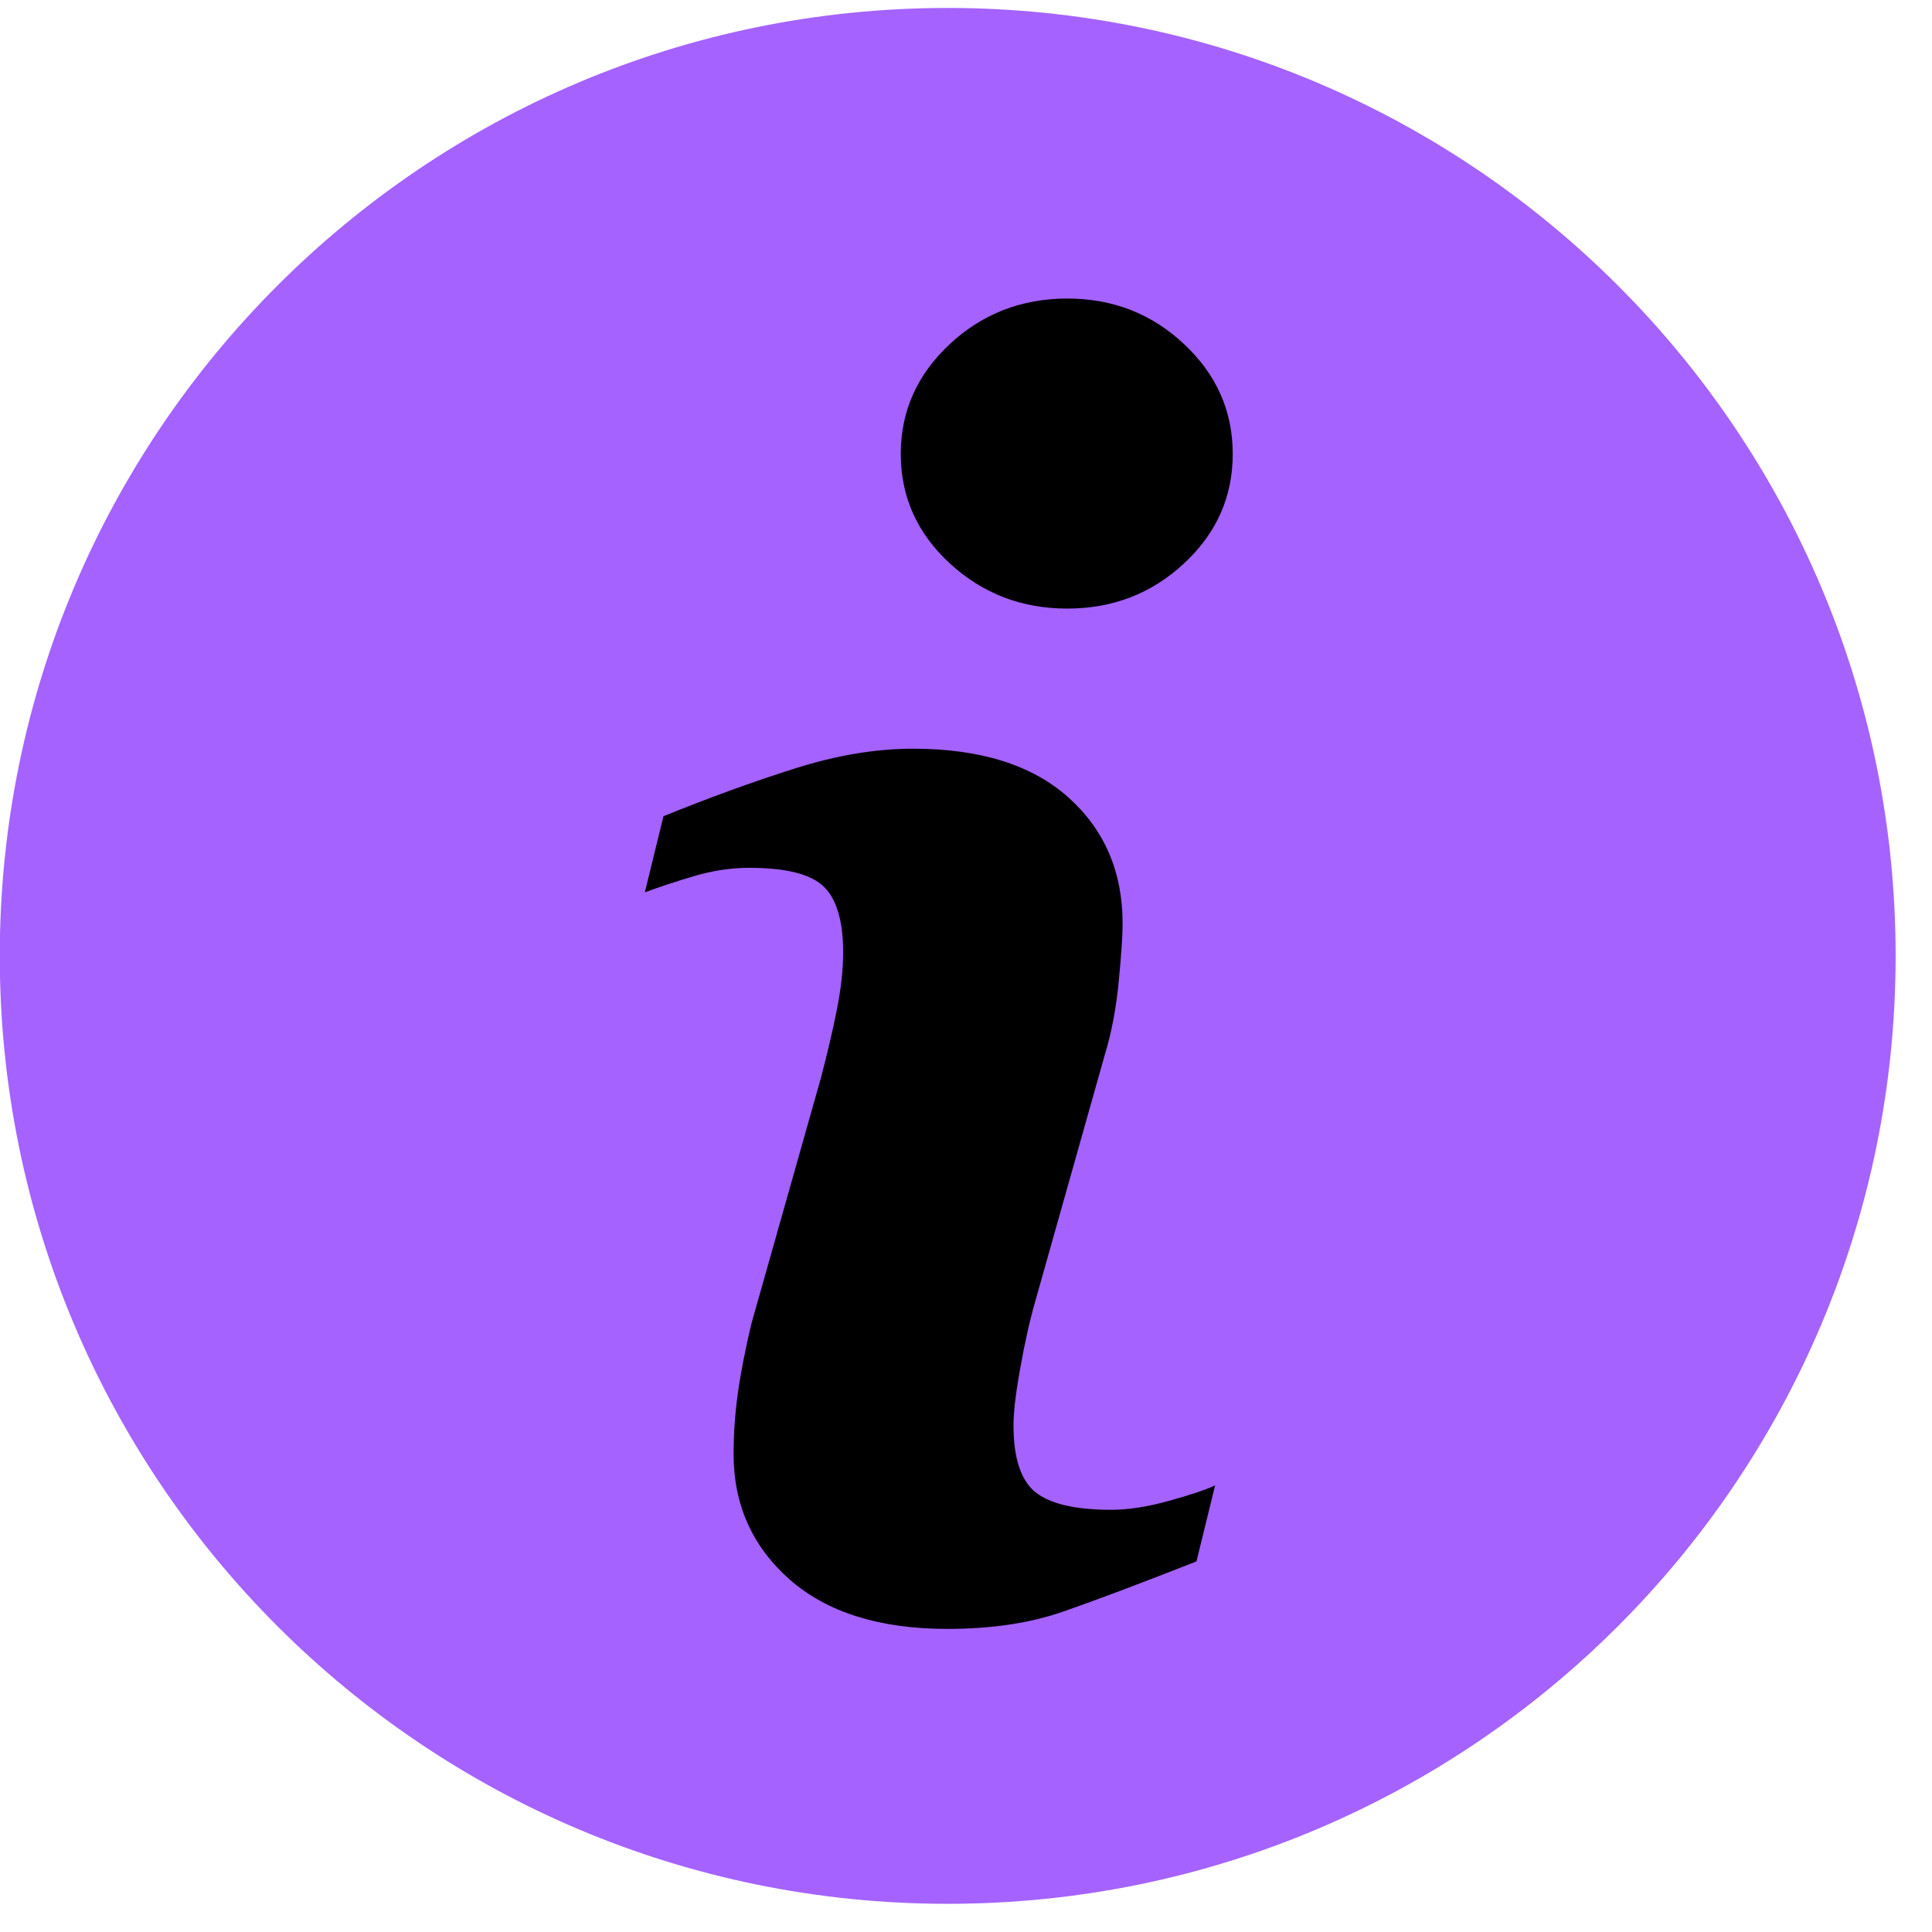
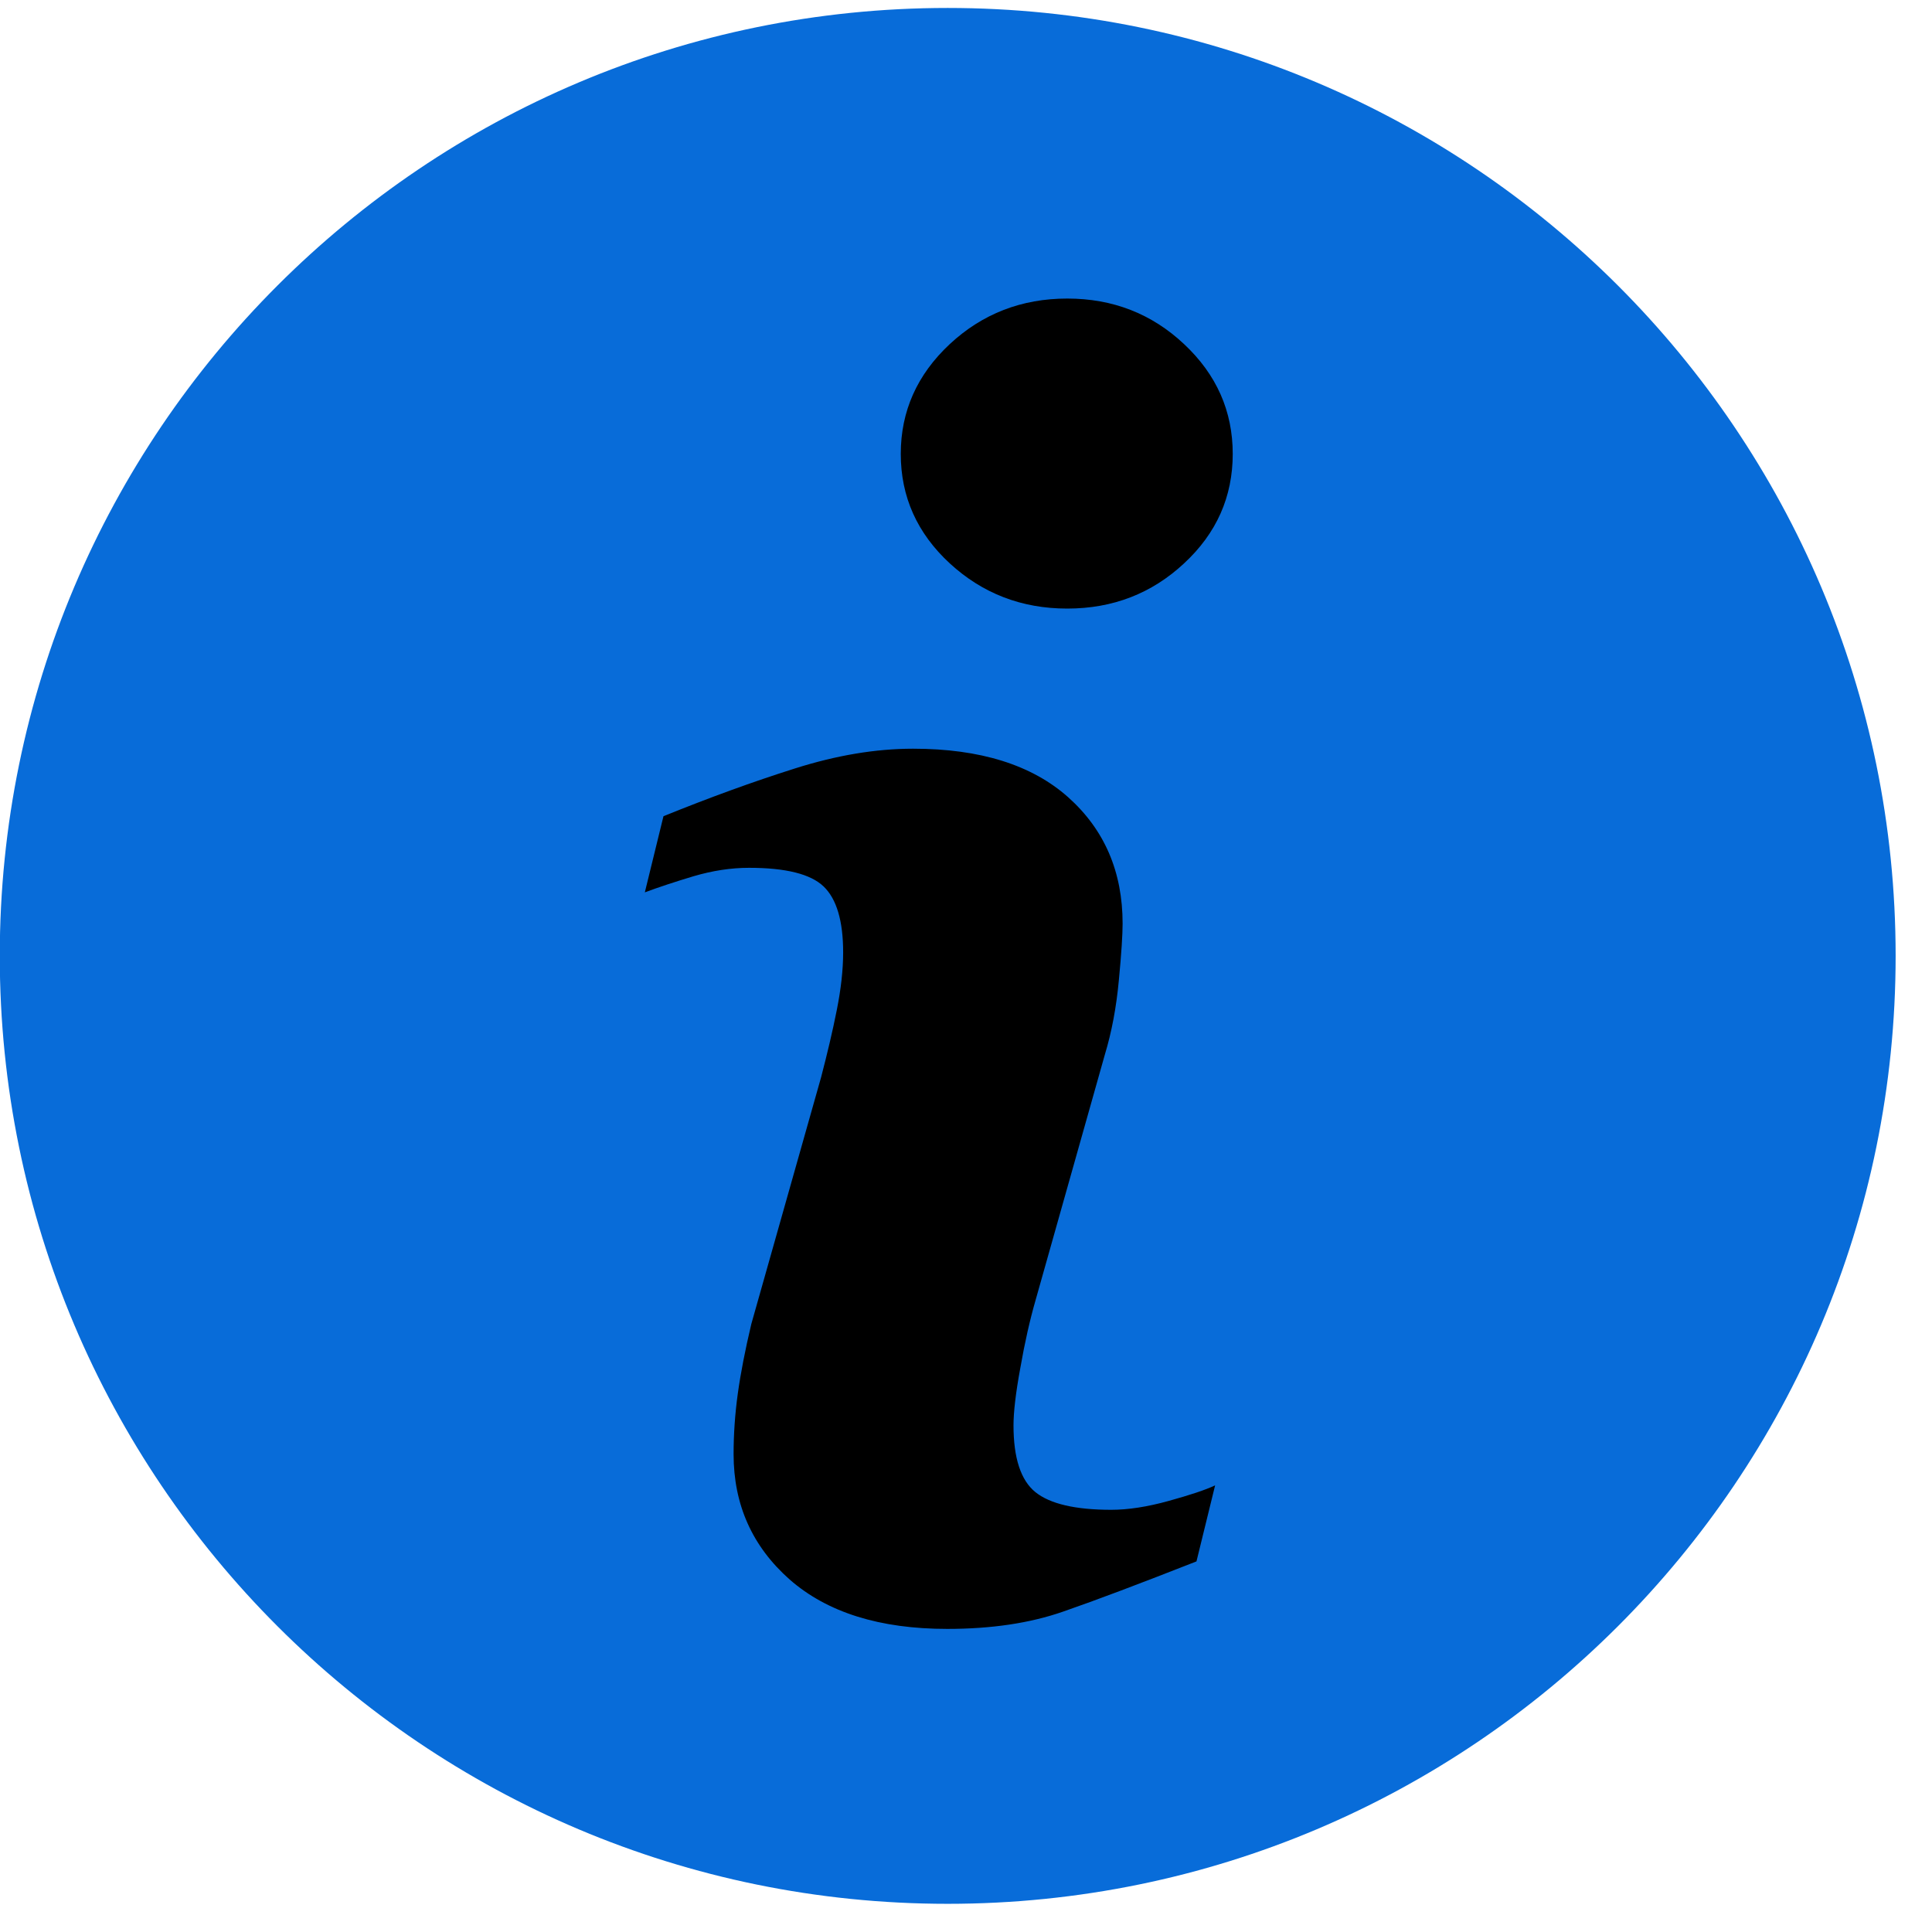
<svg xmlns="http://www.w3.org/2000/svg" width="17" height="17" viewBox="0 0 17 17" fill="none">
-   <circle cx="8.339" cy="8.411" r="8.341" fill="#A562FF" />
+   <circle cx="8.339" cy="8.411" r="8.341" fill="#086CD9" />
  <path d="M10.692 13.07L10.528 13.739C10.037 13.932 9.646 14.08 9.354 14.181C9.061 14.283 8.722 14.333 8.335 14.333C7.741 14.333 7.279 14.188 6.949 13.899C6.62 13.608 6.455 13.241 6.455 12.795C6.455 12.622 6.467 12.444 6.492 12.263C6.517 12.082 6.557 11.878 6.611 11.65L7.225 9.479C7.279 9.272 7.326 9.075 7.363 8.888C7.4 8.703 7.419 8.533 7.419 8.38C7.419 8.103 7.361 7.909 7.247 7.8C7.133 7.691 6.915 7.636 6.591 7.636C6.432 7.636 6.27 7.661 6.103 7.71C5.937 7.76 5.794 7.807 5.674 7.852L5.838 7.182C6.24 7.019 6.624 6.879 6.991 6.763C7.359 6.646 7.706 6.588 8.034 6.588C8.624 6.588 9.079 6.73 9.399 7.015C9.719 7.301 9.878 7.671 9.878 8.127C9.878 8.221 9.868 8.387 9.845 8.625C9.823 8.863 9.782 9.081 9.722 9.279L9.112 11.441C9.062 11.615 9.017 11.813 8.978 12.037C8.937 12.258 8.918 12.428 8.918 12.542C8.918 12.829 8.982 13.025 9.11 13.129C9.239 13.233 9.462 13.285 9.778 13.285C9.927 13.285 10.096 13.259 10.283 13.207C10.471 13.155 10.607 13.11 10.692 13.07ZM10.847 3.994C10.847 4.371 10.705 4.692 10.419 4.957C10.135 5.222 9.792 5.355 9.391 5.355C8.989 5.355 8.645 5.222 8.357 4.957C8.07 4.692 7.926 4.371 7.926 3.994C7.926 3.618 8.07 3.296 8.357 3.028C8.644 2.761 8.989 2.627 9.391 2.627C9.792 2.627 10.135 2.761 10.419 3.028C10.705 3.296 10.847 3.618 10.847 3.994Z" fill="black" />
</svg>
